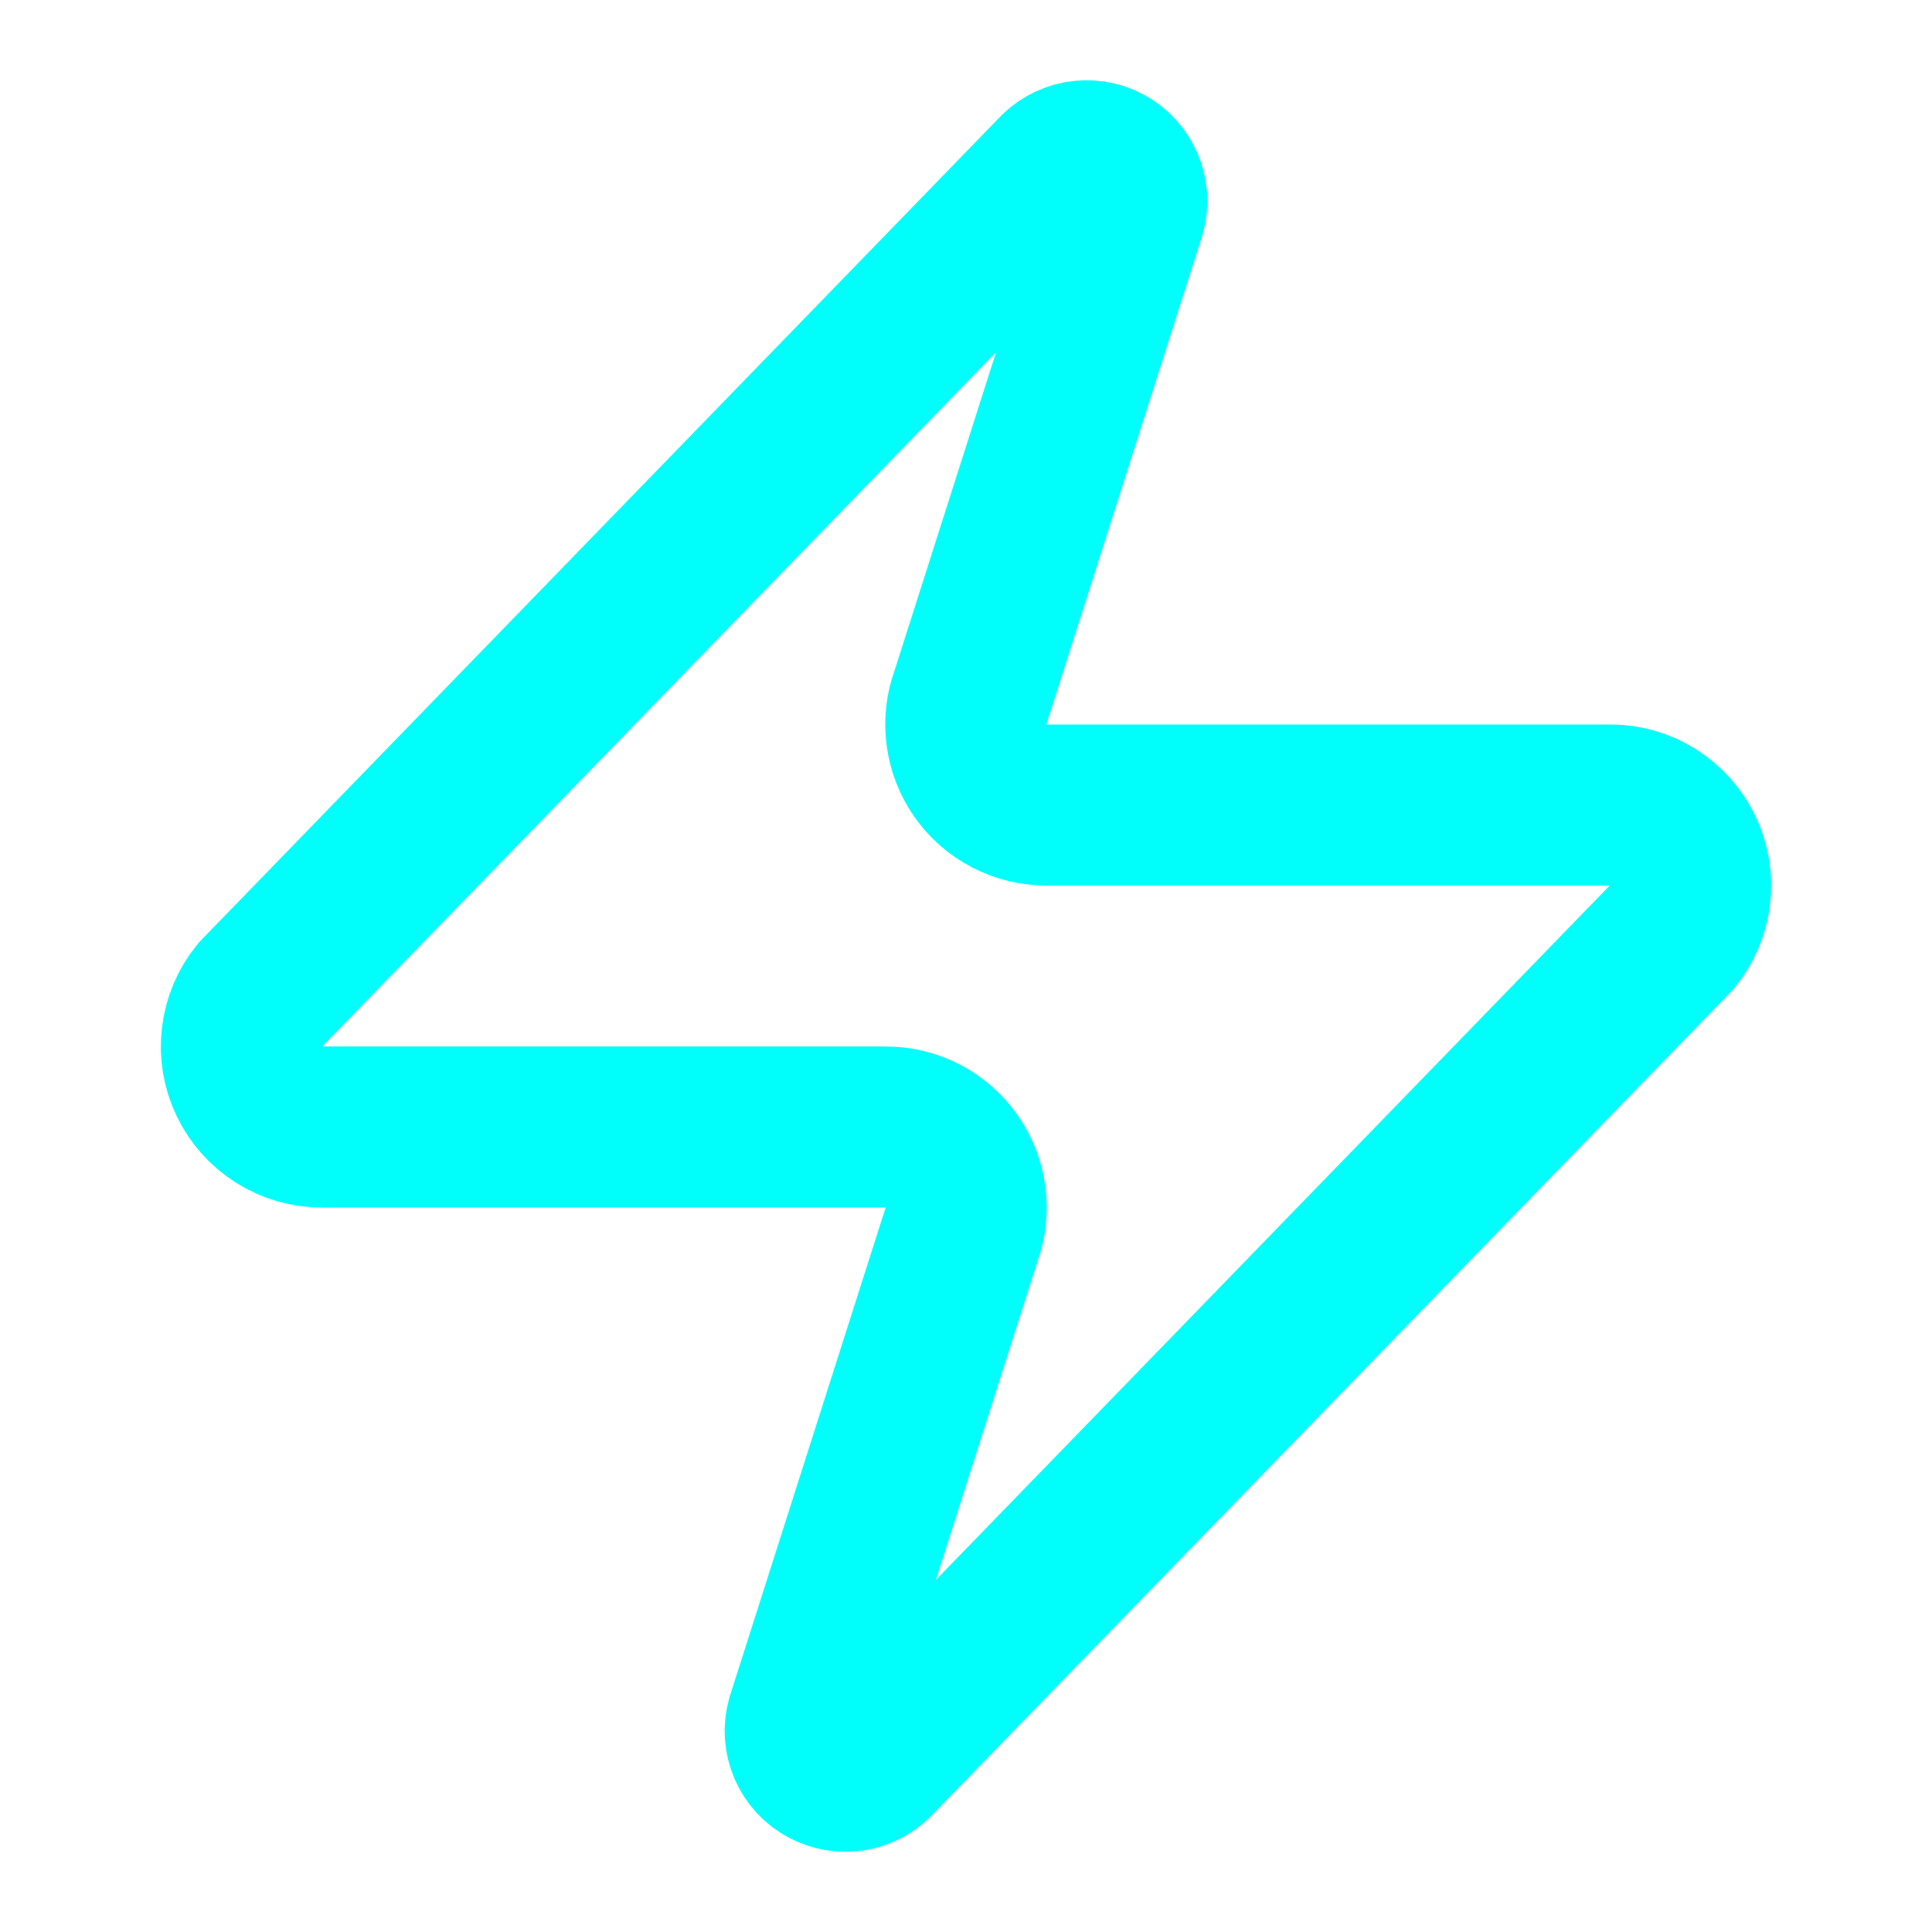
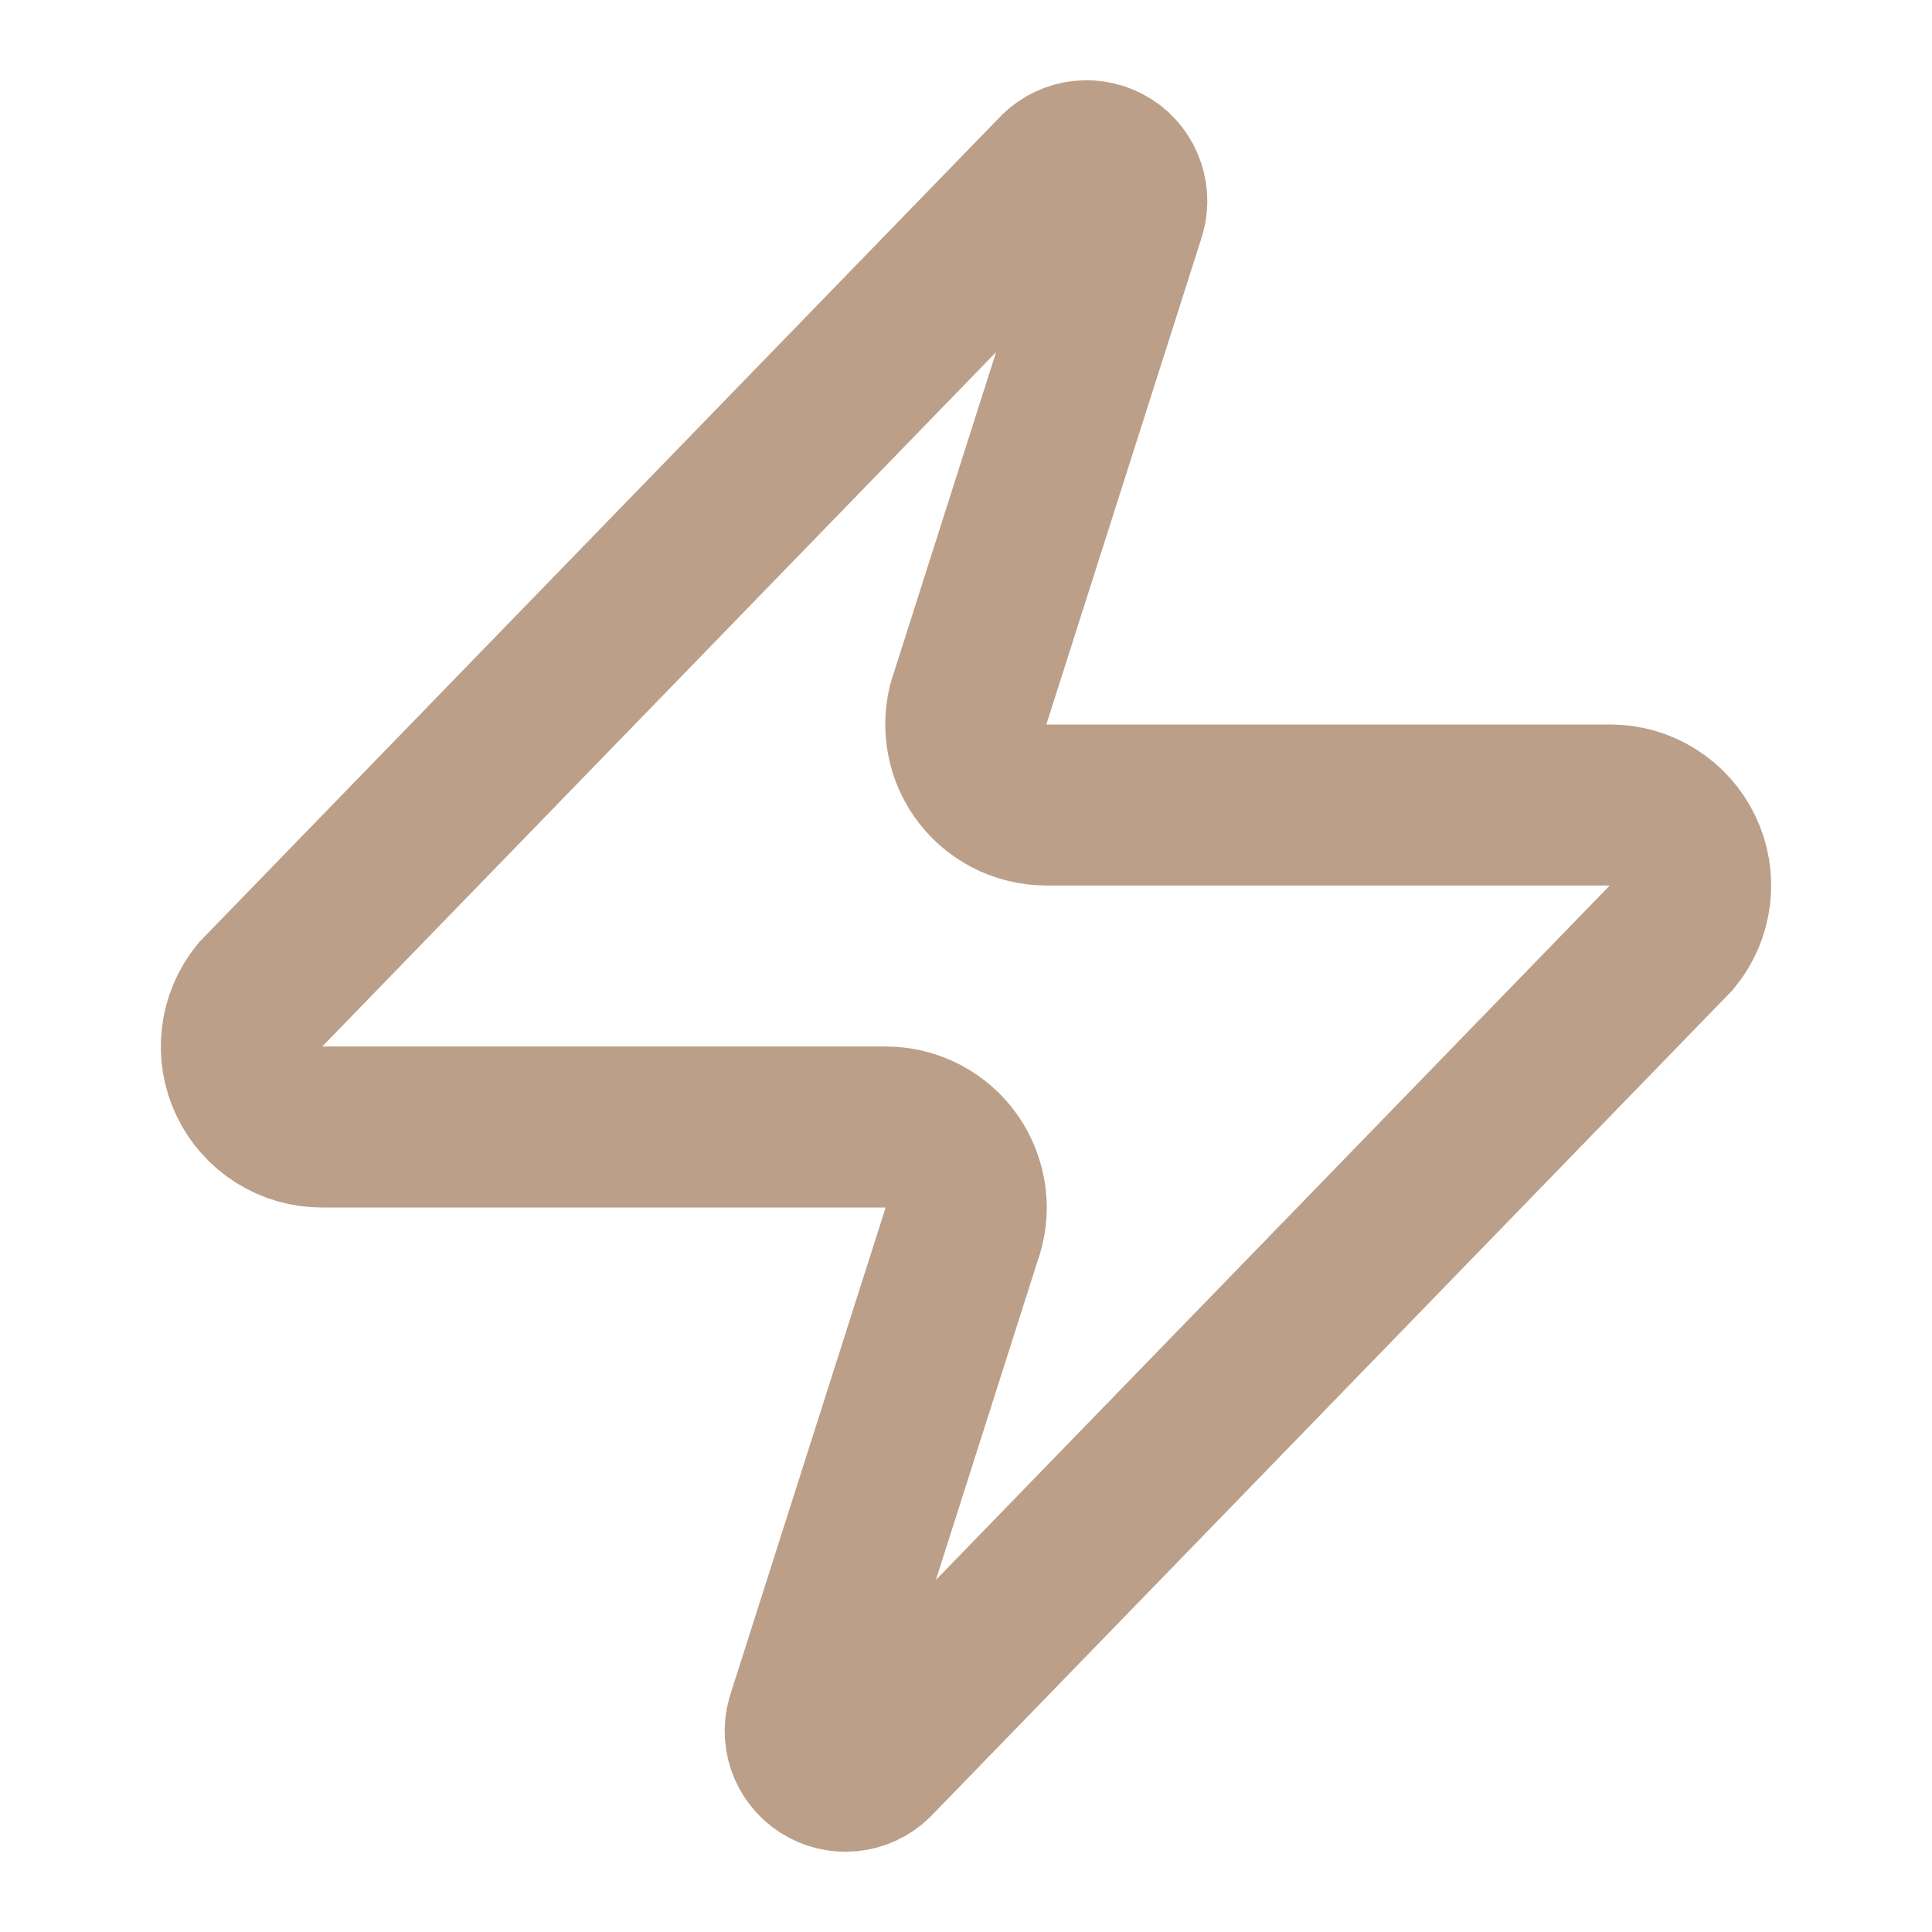
<svg xmlns="http://www.w3.org/2000/svg" preserveAspectRatio="none" overflow="visible" style="display: block;" width="24" height="24" viewBox="0 0 24 24" fill="none">
  <g id="zap">
-     <path id="Vector" d="M3.466 13.847C3.626 13.948 3.812 14.001 4.001 14H11C11.162 14 11.321 14.038 11.465 14.113C11.608 14.188 11.732 14.296 11.824 14.429C11.916 14.562 11.975 14.715 11.995 14.875C12.016 15.036 11.997 15.199 11.94 15.35L10.02 21.371C9.99 21.48 9.998 21.596 10.043 21.701C10.088 21.805 10.166 21.891 10.267 21.944C10.367 21.998 10.482 22.015 10.593 21.995C10.705 21.974 10.806 21.916 10.88 21.831L20.779 11.63C20.898 11.483 20.973 11.305 20.995 11.117C21.018 10.929 20.986 10.739 20.904 10.568C20.823 10.398 20.694 10.254 20.534 10.153C20.374 10.052 20.188 9.999 19.999 10H13C12.838 10 12.679 9.962 12.535 9.887C12.392 9.812 12.268 9.704 12.176 9.571C12.084 9.439 12.025 9.285 12.005 9.125C11.984 8.964 12.003 8.801 12.06 8.65L13.98 2.629C14.01 2.52 14.002 2.404 13.957 2.3C13.912 2.195 13.834 2.109 13.733 2.056C13.633 2.002 13.518 1.985 13.407 2.005C13.295 2.026 13.194 2.084 13.12 2.169L3.221 12.37C3.102 12.517 3.027 12.695 3.005 12.883C2.982 13.071 3.014 13.261 3.096 13.432C3.177 13.602 3.306 13.746 3.466 13.847Z" stroke="#00FFFB" stroke-width="2" stroke-linecap="round" />
+     <path id="Vector" d="M3.466 13.847C3.626 13.948 3.812 14.001 4.001 14H11C11.162 14 11.321 14.038 11.465 14.113C11.608 14.188 11.732 14.296 11.824 14.429C11.916 14.562 11.975 14.715 11.995 14.875C12.016 15.036 11.997 15.199 11.94 15.35L10.02 21.371C9.99 21.48 9.998 21.596 10.043 21.701C10.088 21.805 10.166 21.891 10.267 21.944C10.367 21.998 10.482 22.015 10.593 21.995C10.705 21.974 10.806 21.916 10.88 21.831L20.779 11.63C20.898 11.483 20.973 11.305 20.995 11.117C21.018 10.929 20.986 10.739 20.904 10.568C20.823 10.398 20.694 10.254 20.534 10.153C20.374 10.052 20.188 9.999 19.999 10H13C12.838 10 12.679 9.962 12.535 9.887C12.392 9.812 12.268 9.704 12.176 9.571C12.084 9.439 12.025 9.285 12.005 9.125C11.984 8.964 12.003 8.801 12.06 8.65L13.98 2.629C14.01 2.52 14.002 2.404 13.957 2.3C13.912 2.195 13.834 2.109 13.733 2.056C13.633 2.002 13.518 1.985 13.407 2.005C13.295 2.026 13.194 2.084 13.12 2.169L3.221 12.37C3.102 12.517 3.027 12.695 3.005 12.883C2.982 13.071 3.014 13.261 3.096 13.432C3.177 13.602 3.306 13.746 3.466 13.847Z" stroke="#bb9f88" stroke-width="2" stroke-linecap="round" />
  </g>
</svg>
